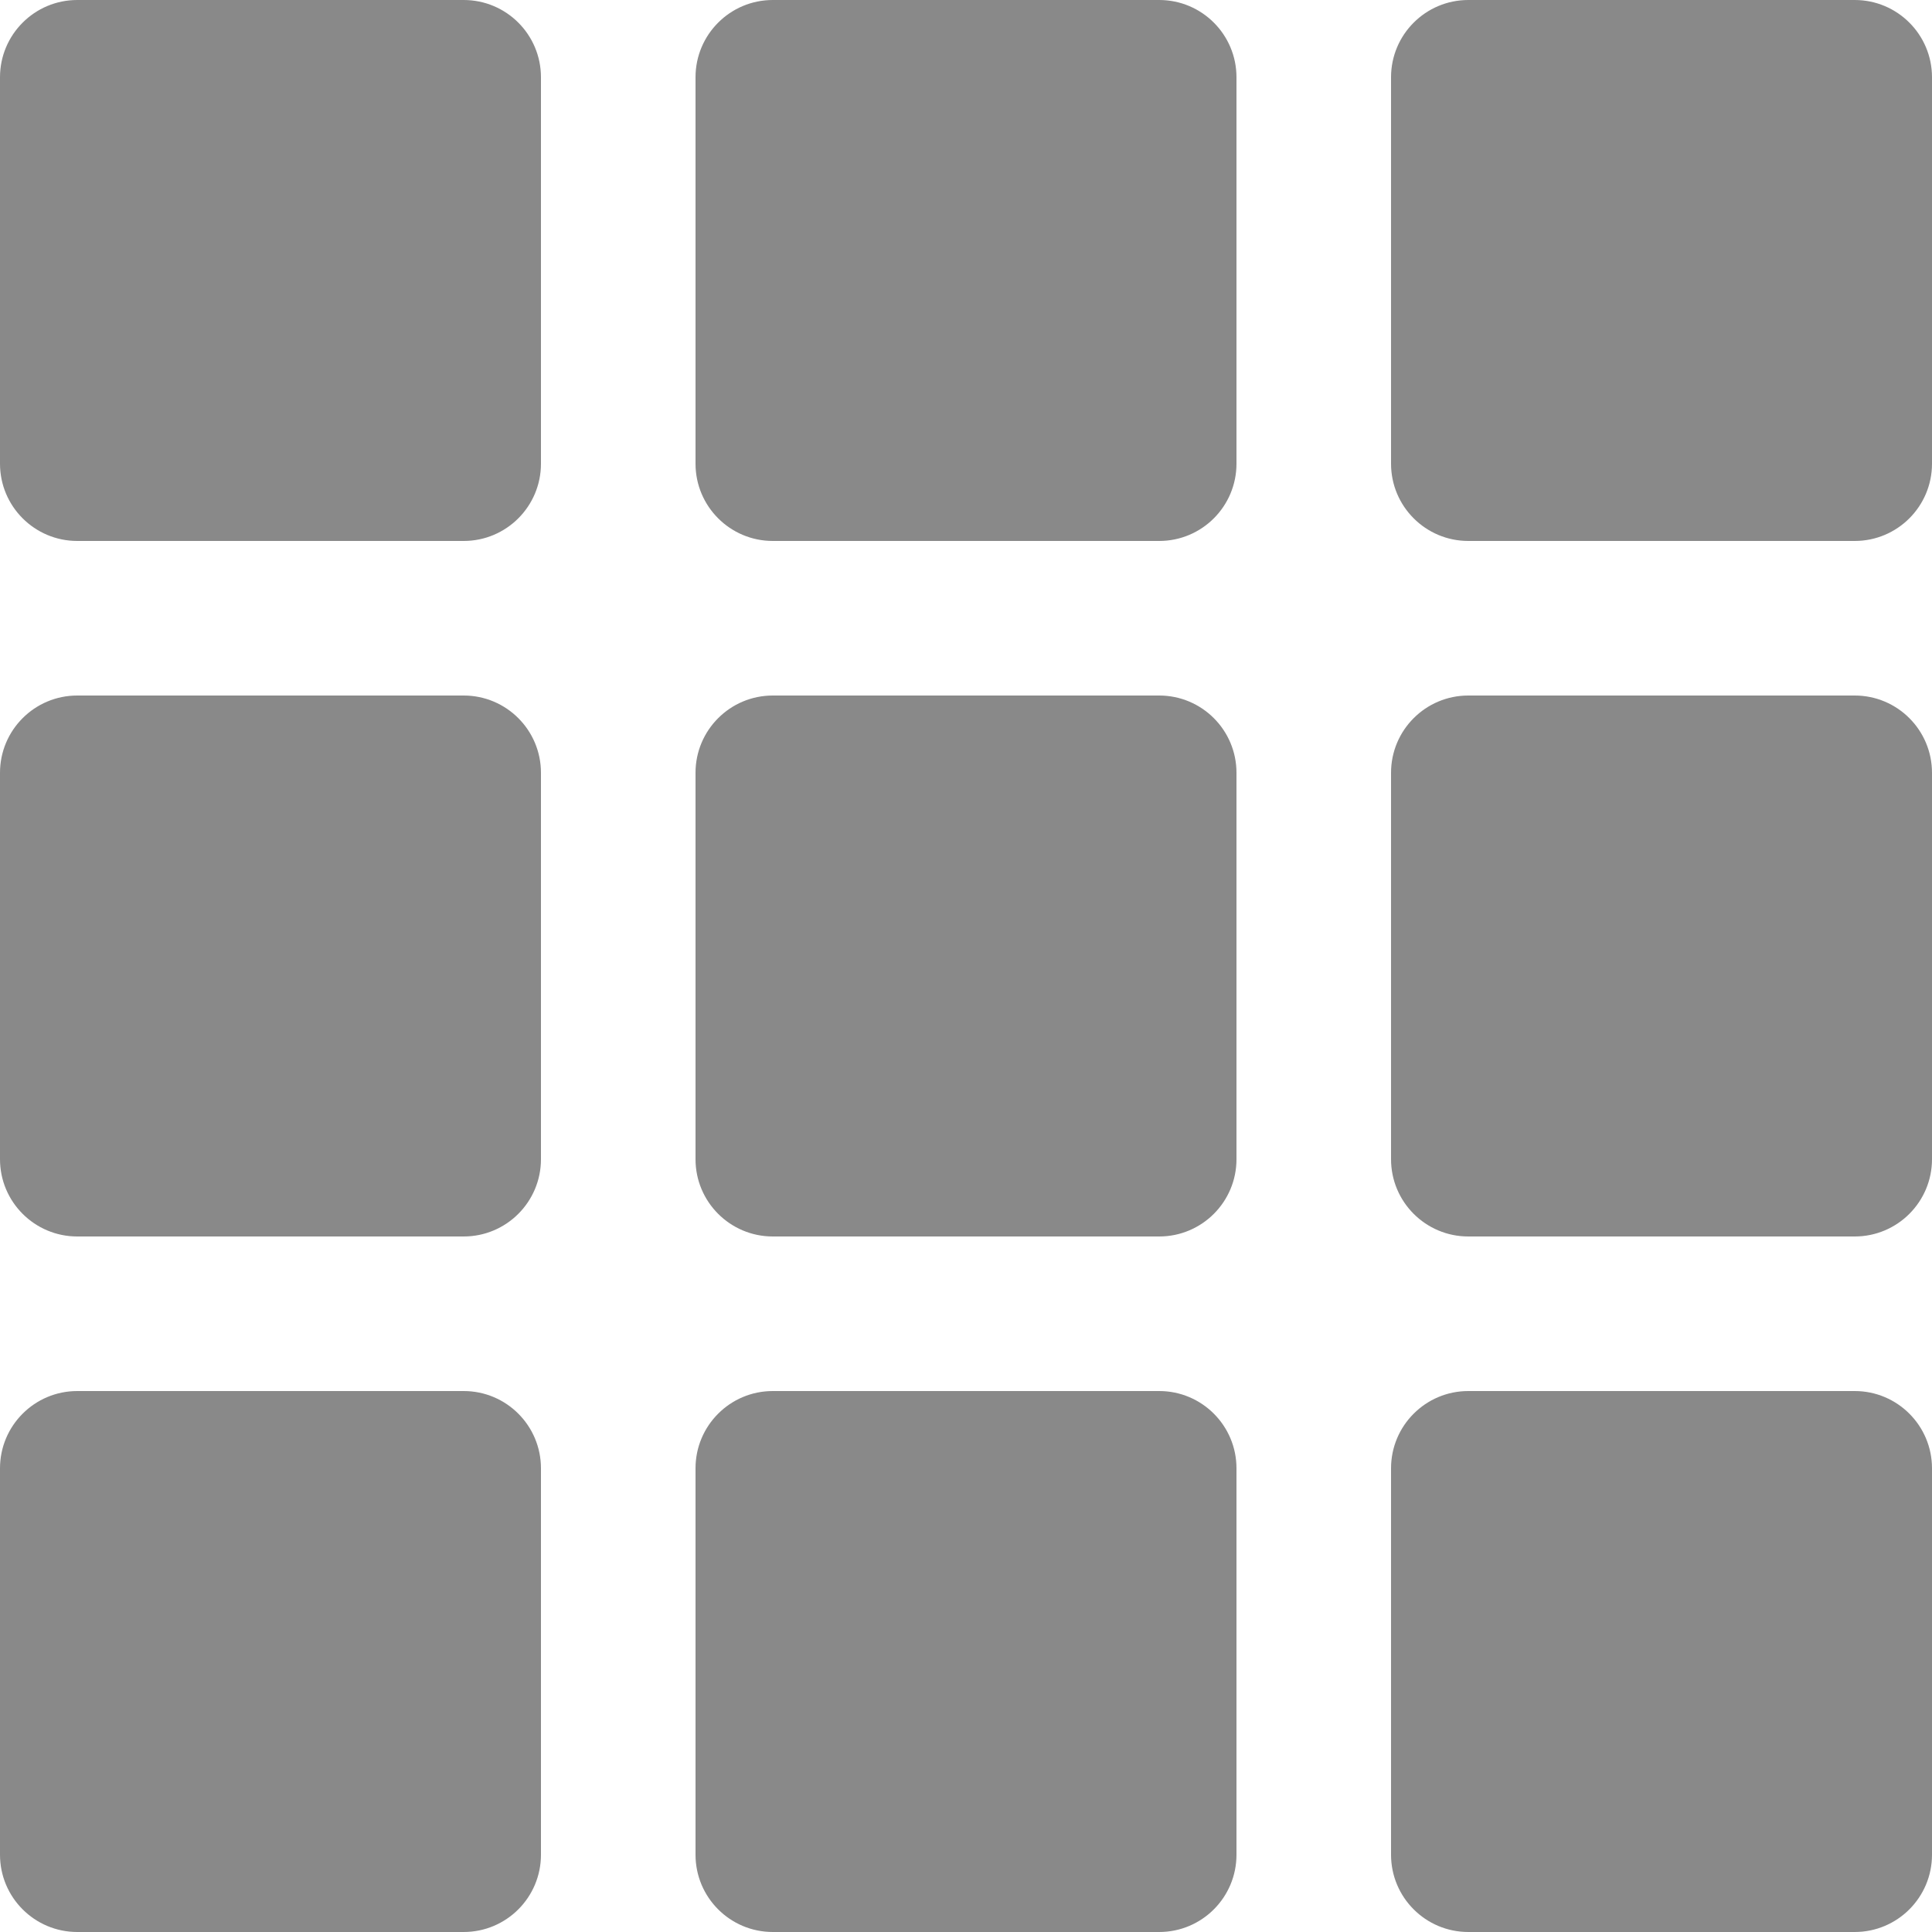
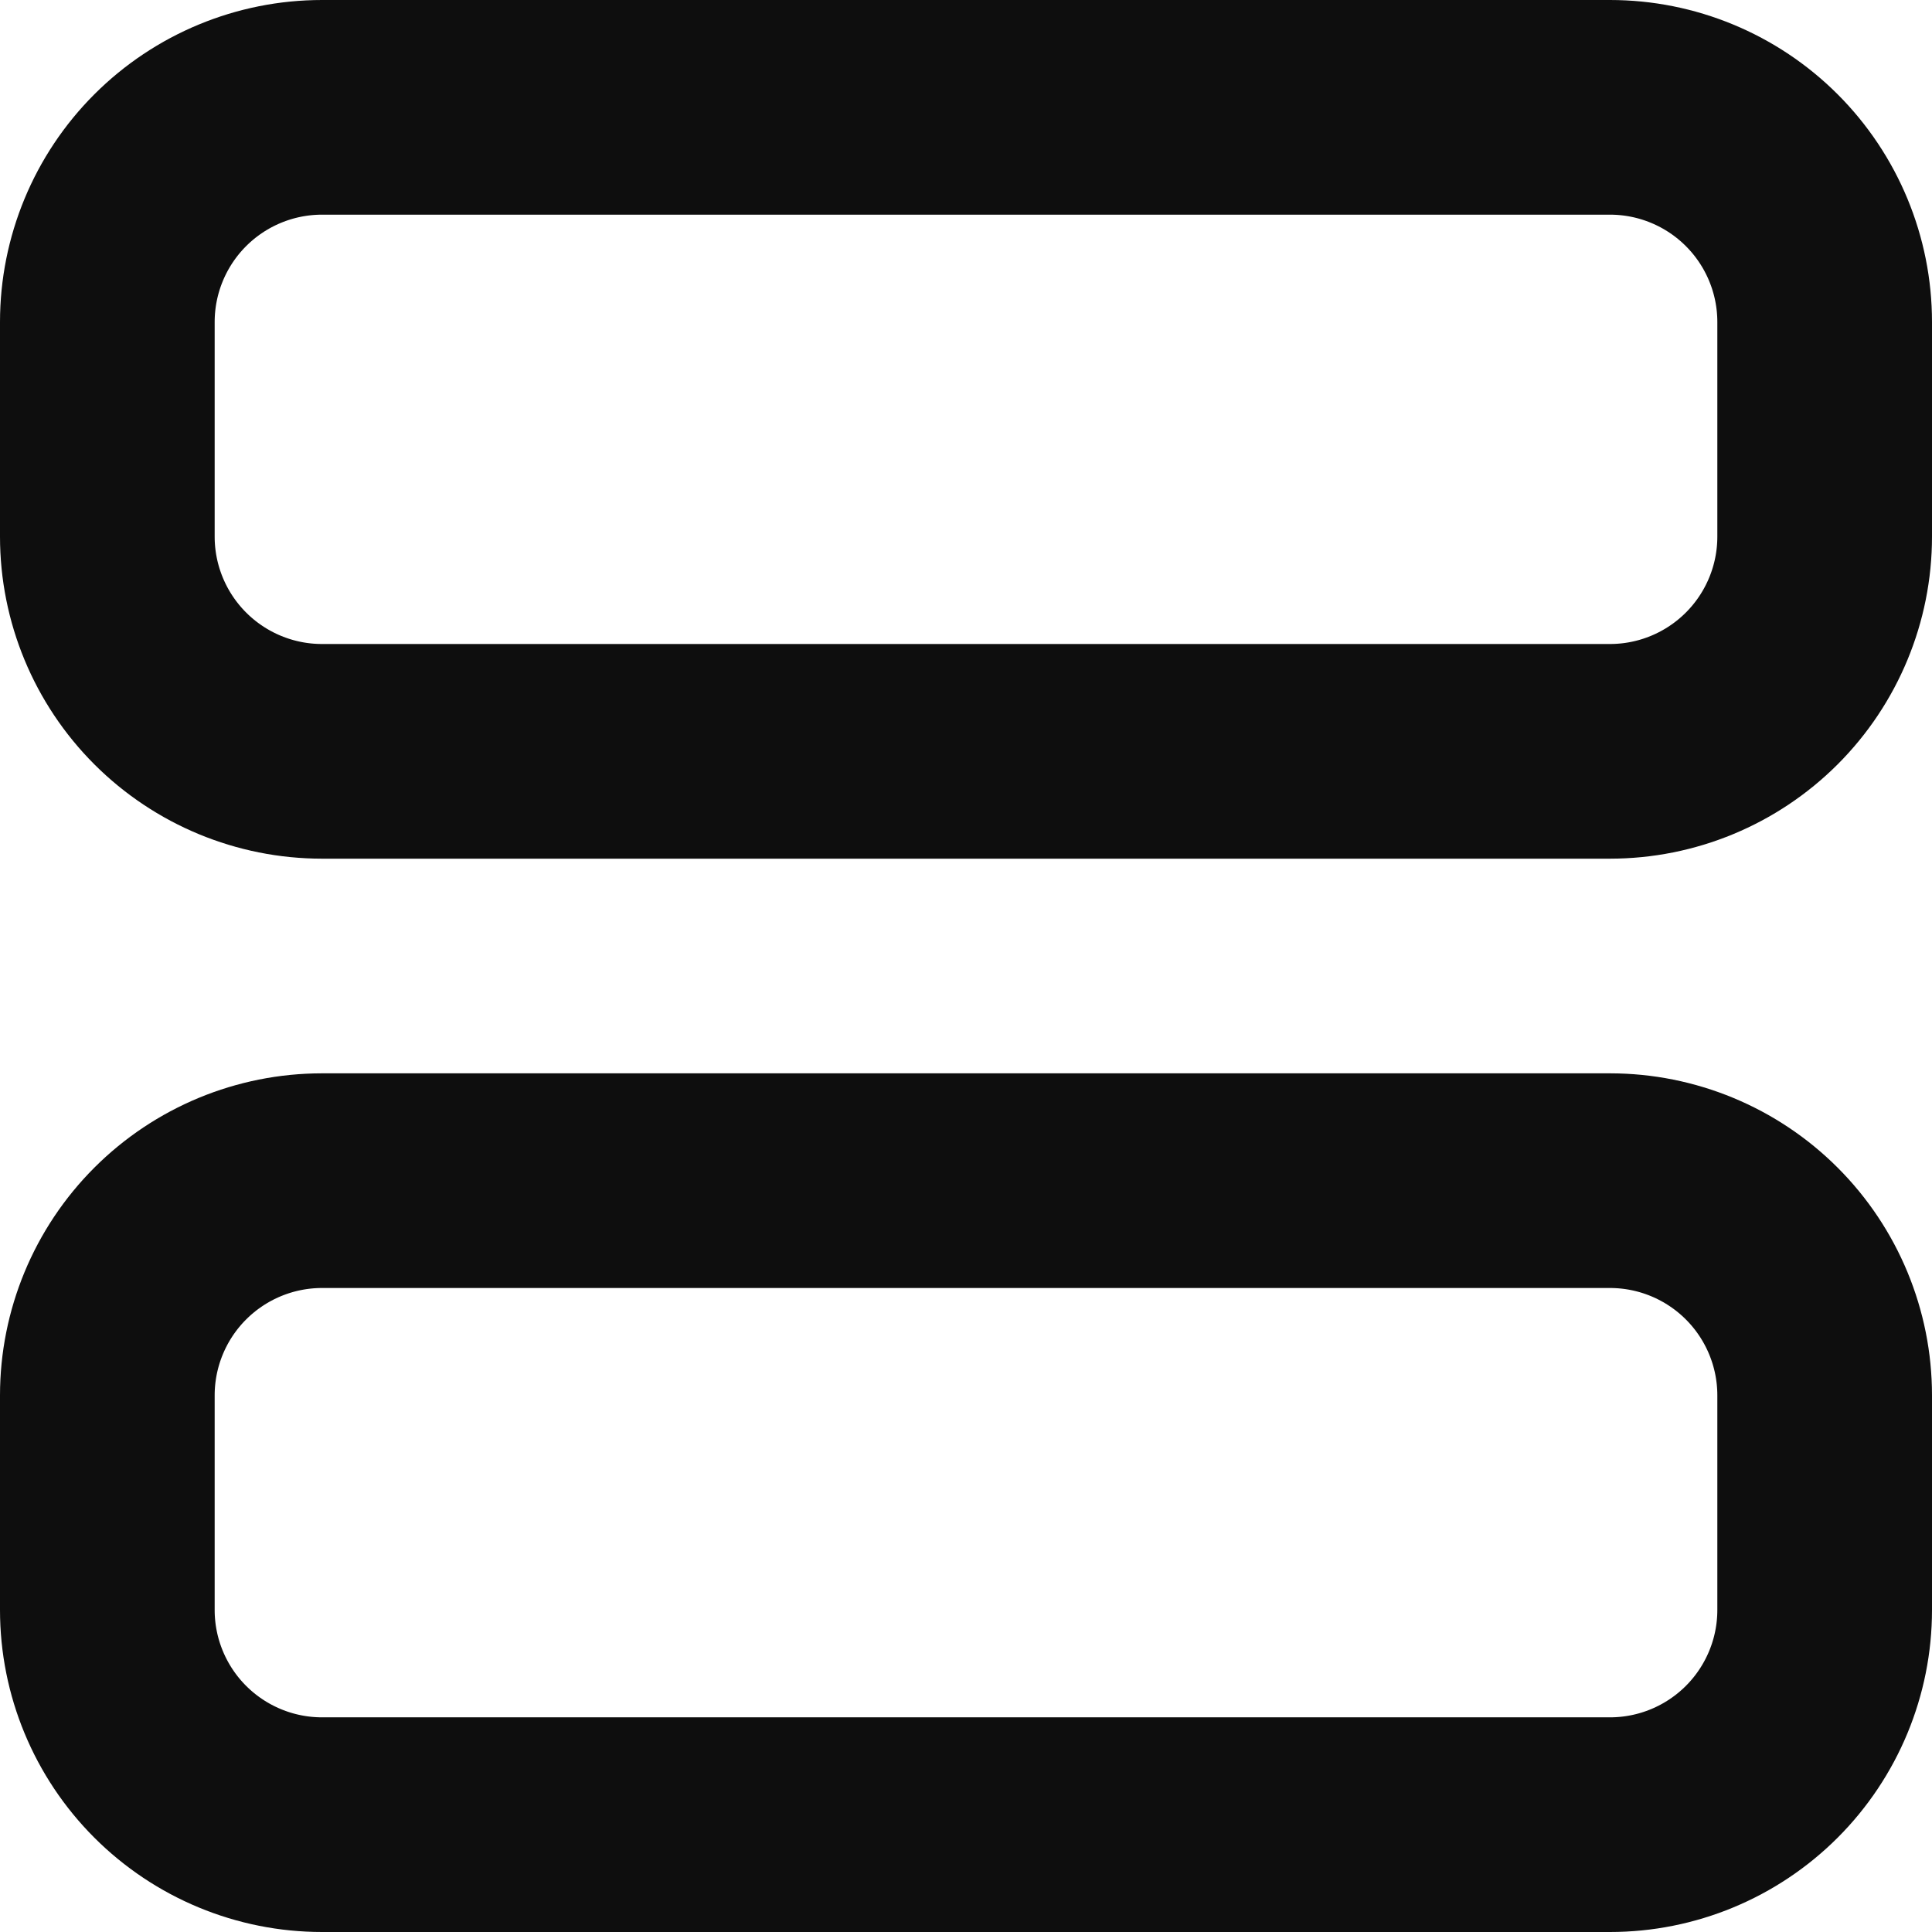
- <svg xmlns="http://www.w3.org/2000/svg" width="25" height="25" viewBox="0 0 25 25" fill="none">
-   <rect width="7" height="7" rx="1" fill="#898989" />
-   <rect y="9" width="7" height="7" rx="1" fill="#898989" />
-   <rect y="18" width="7" height="7" rx="1" fill="#898989" />
-   <rect x="9" width="7" height="7" rx="1" fill="#898989" />
-   <rect x="9" y="9" width="7" height="7" rx="1" fill="#898989" />
-   <rect x="9" y="18" width="7" height="7" rx="1" fill="#898989" />
-   <rect x="18" width="7" height="7" rx="1" fill="#898989" />
-   <rect x="18" y="9" width="7" height="7" rx="1" fill="#898989" />
-   <rect x="18" y="18" width="7" height="7" rx="1" fill="#898989" />
+ <svg xmlns="http://www.w3.org/2000/svg" width="18" height="18" viewBox="0 0 18 18" fill="none">
+   <path d="M1 3C1 2.47 1.211 1.961 1.586 1.586C1.961 1.211 2.47 1 3 1H15C15.53 1 16.039 1.211 16.414 1.586C16.789 1.961 17 2.47 17 3V5C17 5.53 16.789 6.039 16.414 6.414C16.039 6.789 15.53 7 15 7H3C2.47 7 1.961 6.789 1.586 6.414C1.211 6.039 1 5.53 1 5V3ZM1 13C1 12.47 1.211 11.961 1.586 11.586C1.961 11.211 2.47 11 3 11H15C15.53 11 16.039 11.211 16.414 11.586C16.789 11.961 17 12.47 17 13V15C17 15.53 16.789 16.039 16.414 16.414C16.039 16.789 15.53 17 15 17H3C2.47 17 1.961 16.789 1.586 16.414C1.211 16.039 1 15.53 1 15V13Z" stroke="#0E0E0E" stroke-width="2" stroke-linecap="round" stroke-linejoin="round" />
</svg>
